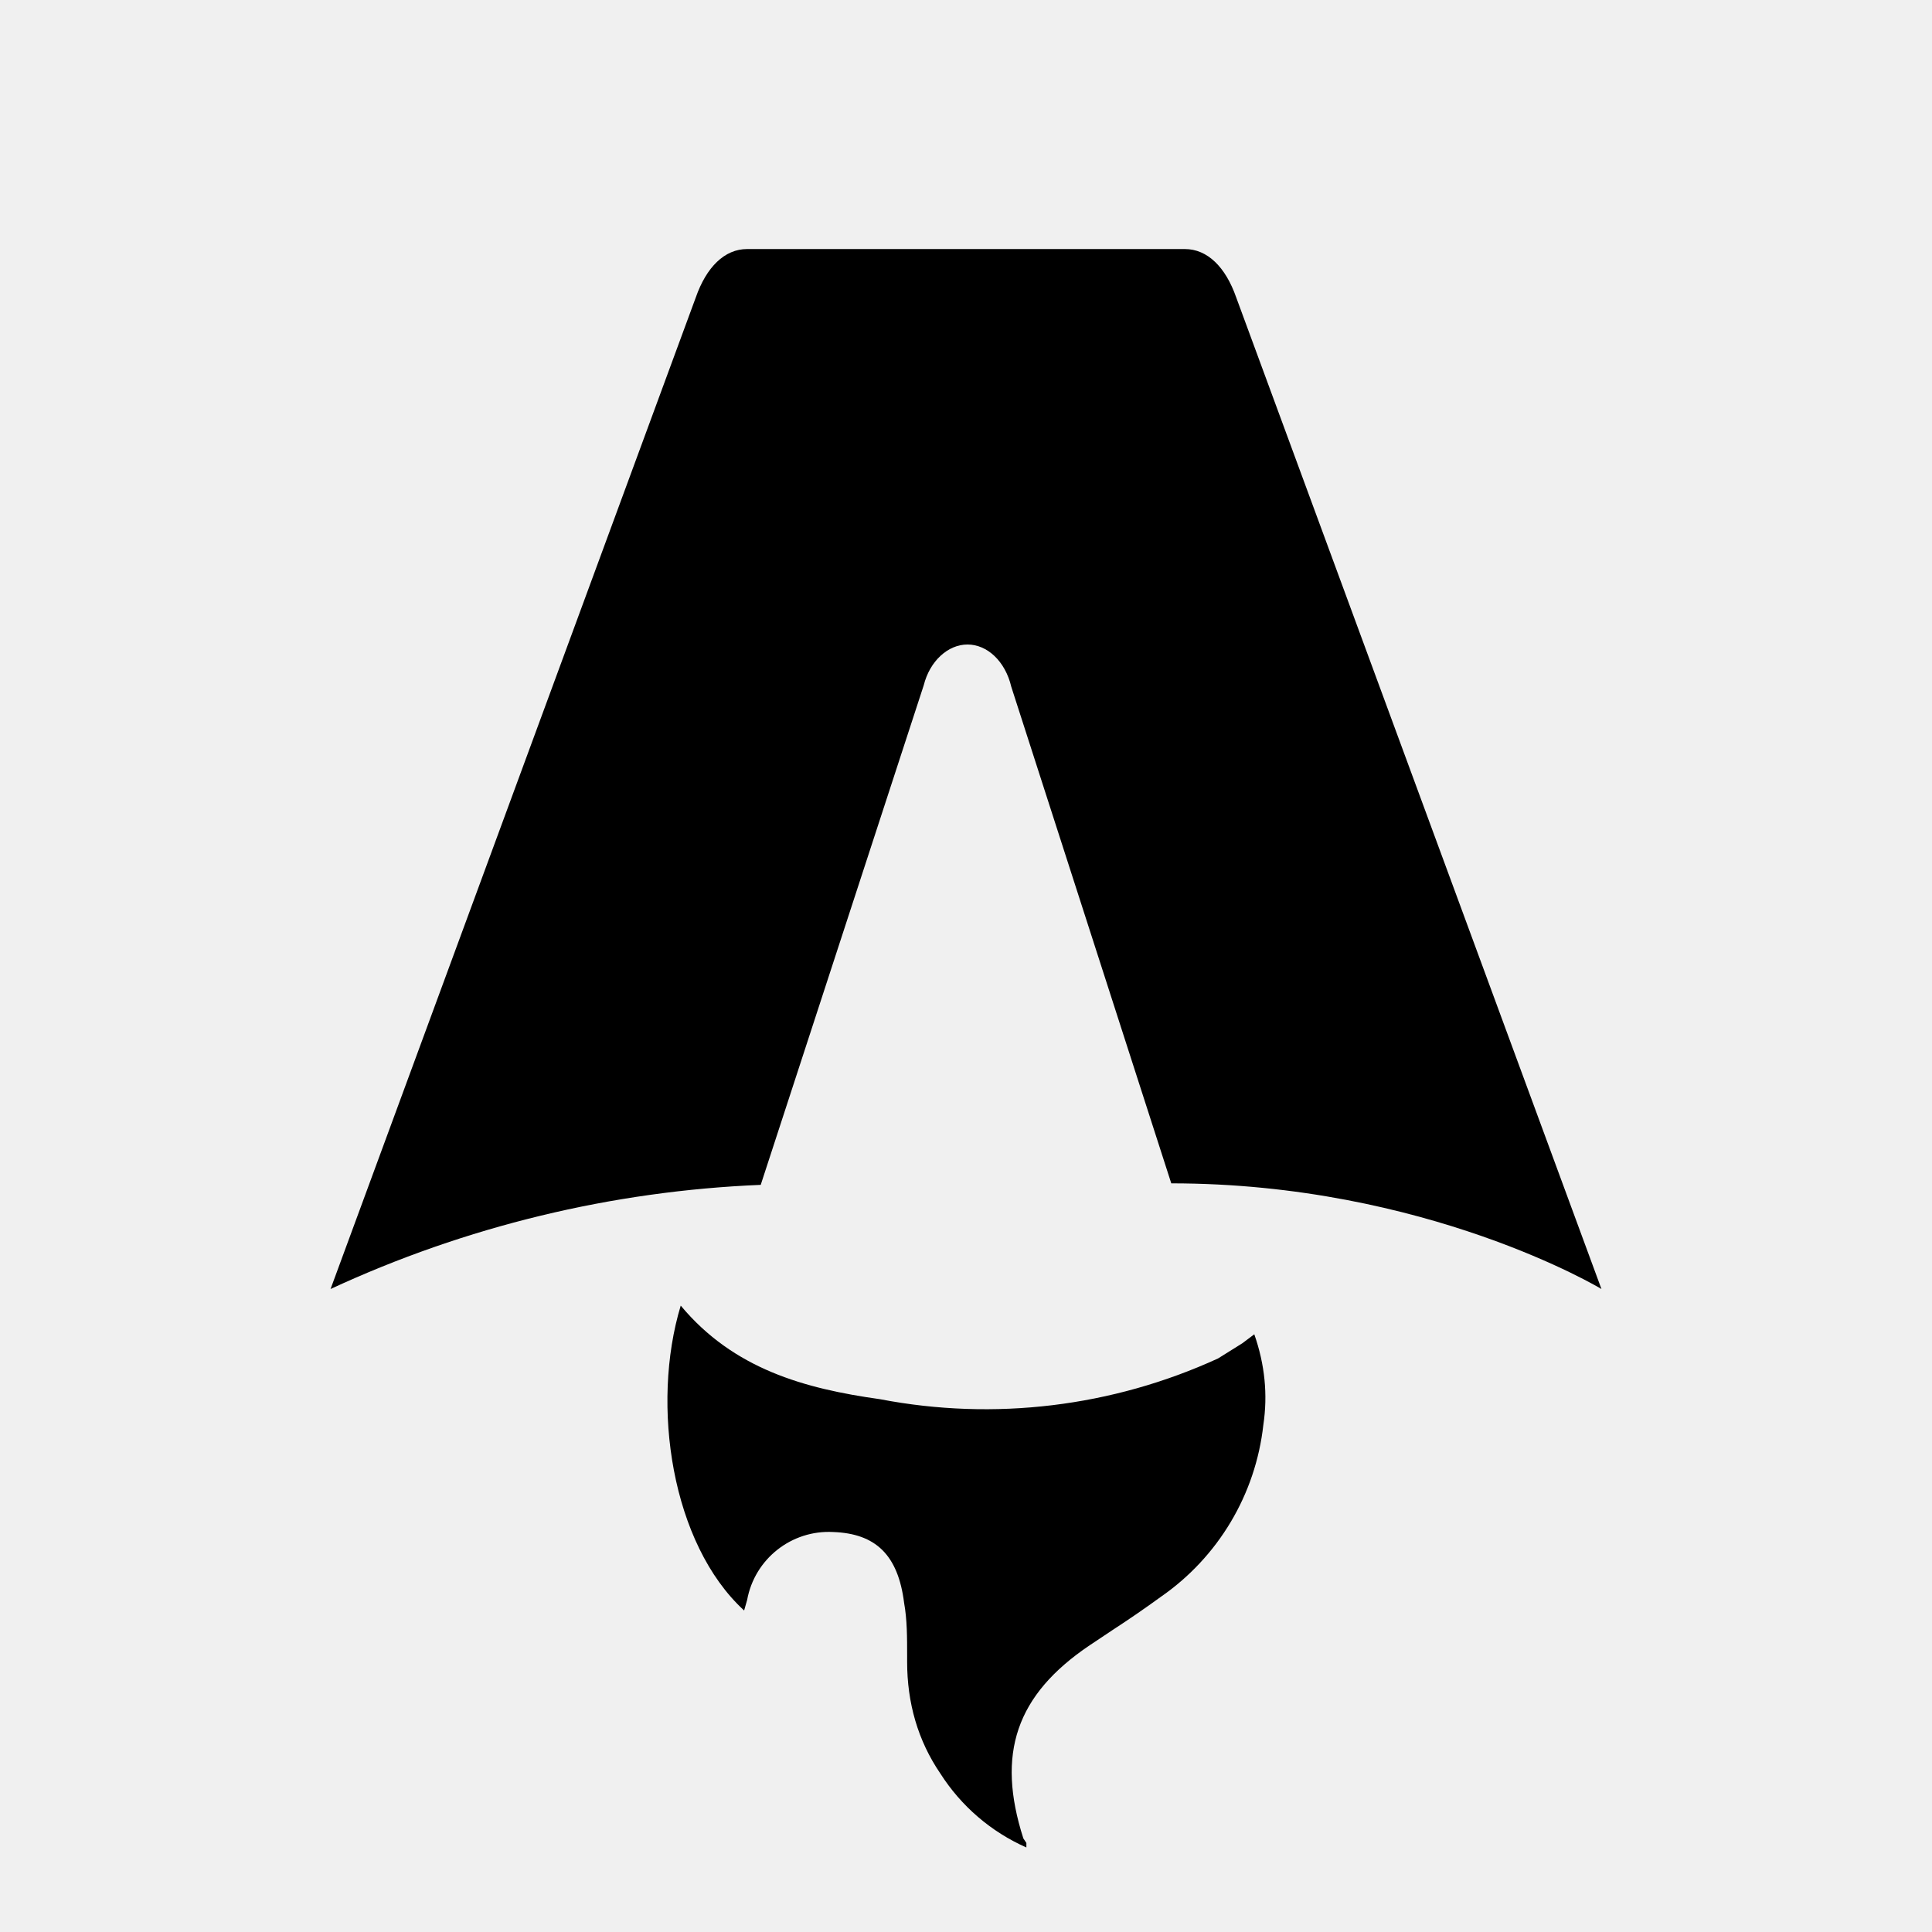
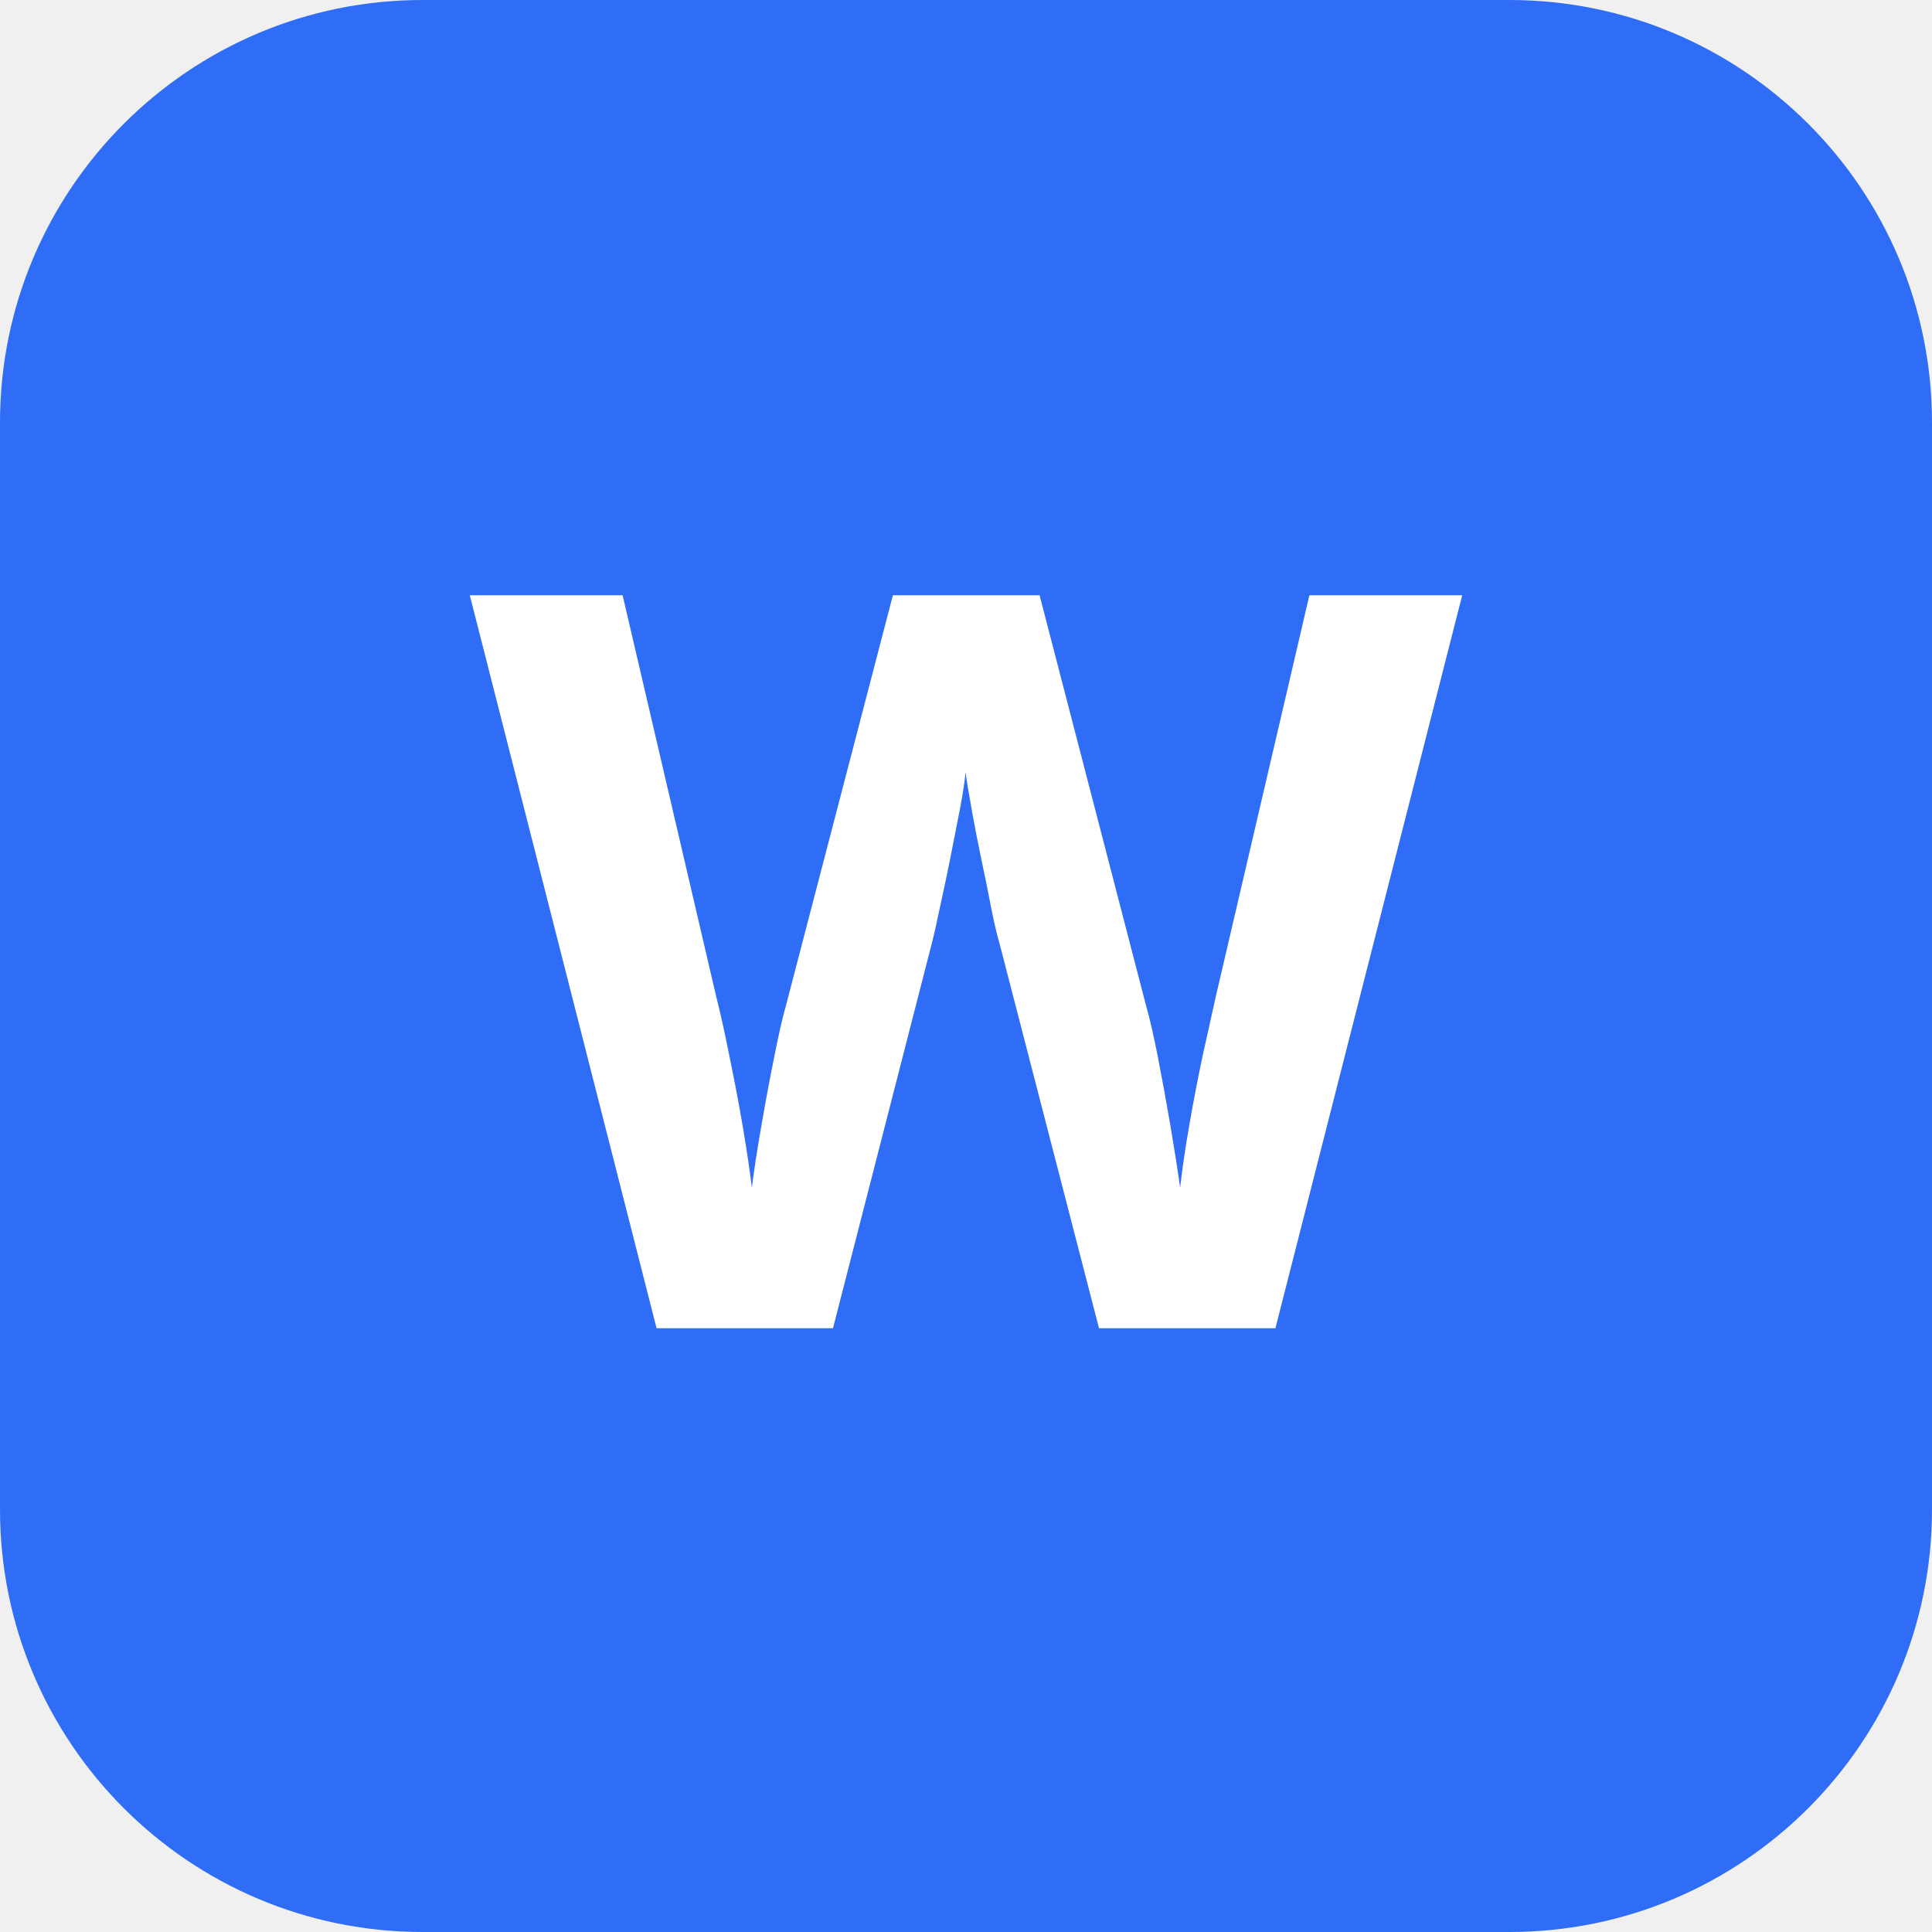
- <svg xmlns="http://www.w3.org/2000/svg" fill="none" viewBox="0 0 128 128">
-   <path d="M50.4 78.5a75.1 75.1 0 0 0-28.5 6.9l24.2-65.7c.7-2 1.9-3.2 3.4-3.2h29c1.5 0 2.7 1.2 3.4 3.2l24.2 65.7s-11.6-7-28.5-7L67 45.5c-.4-1.7-1.6-2.8-2.9-2.8-1.3 0-2.5 1.1-2.9 2.7L50.4 78.5Zm-1.1 28.2Zm-4.2-20.2c-2 6.6-.6 15.8 4.2 20.2a17.5 17.5 0 0 1 .2-.7 5.5 5.5 0 0 1 5.7-4.5c2.8.1 4.3 1.5 4.7 4.7.2 1.1.2 2.3.2 3.5v.4c0 2.7.7 5.2 2.2 7.4a13 13 0 0 0 5.7 4.9v-.3l-.2-.3c-1.8-5.6-.5-9.5 4.4-12.8l1.5-1a73 73 0 0 0 3.2-2.2 16 16 0 0 0 6.8-11.4c.3-2 .1-4-.6-6l-.8.6-1.6 1a37 37 0 0 1-22.4 2.7c-5-.7-9.7-2-13.2-6.2Z" />
-   <style>
-         path { fill: #000; }
-         @media (prefers-color-scheme: dark) {
-             path { fill: #FFF; }
-         }
-     </style>
+ <svg xmlns="http://www.w3.org/2000/svg" viewBox="0 0 64 64" width="64" height="64">
+   <rect width="64" height="64" rx="14" fill="#2f6df6" />
+   <text x="32" y="44" font-family="ui-sans-serif, system-ui, sans-serif" font-size="34" font-weight="700" fill="#ffffff" text-anchor="middle">W</text>
</svg>
